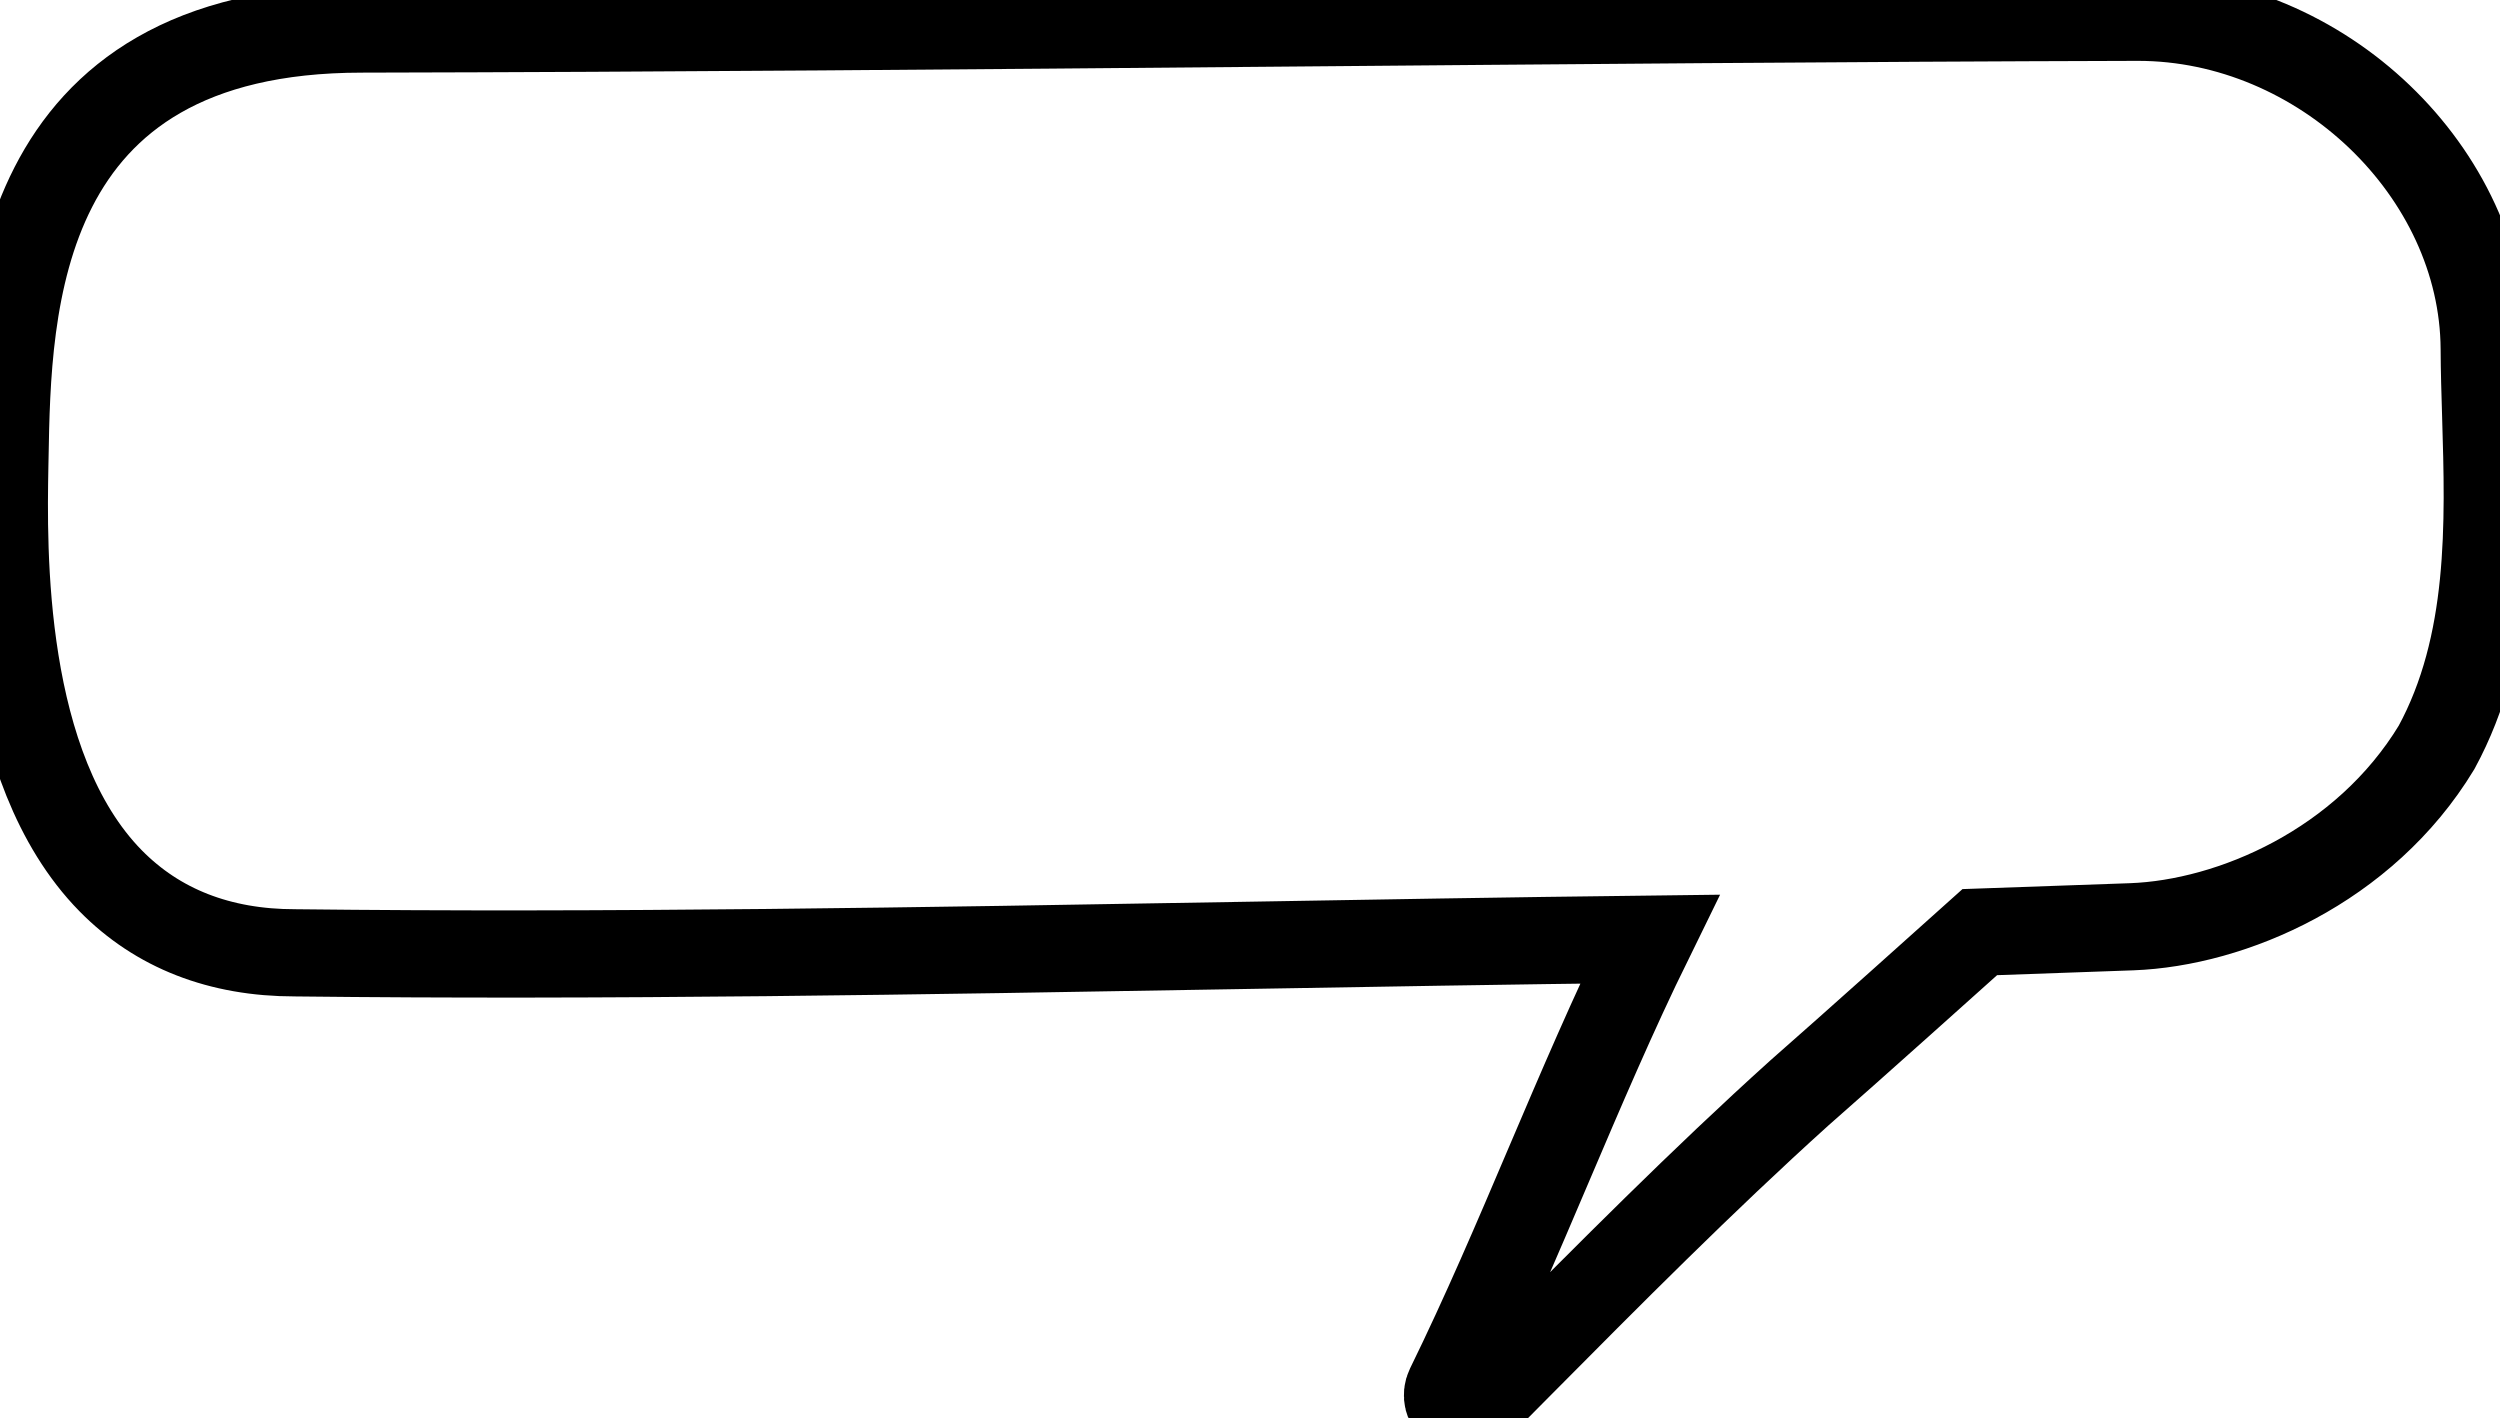
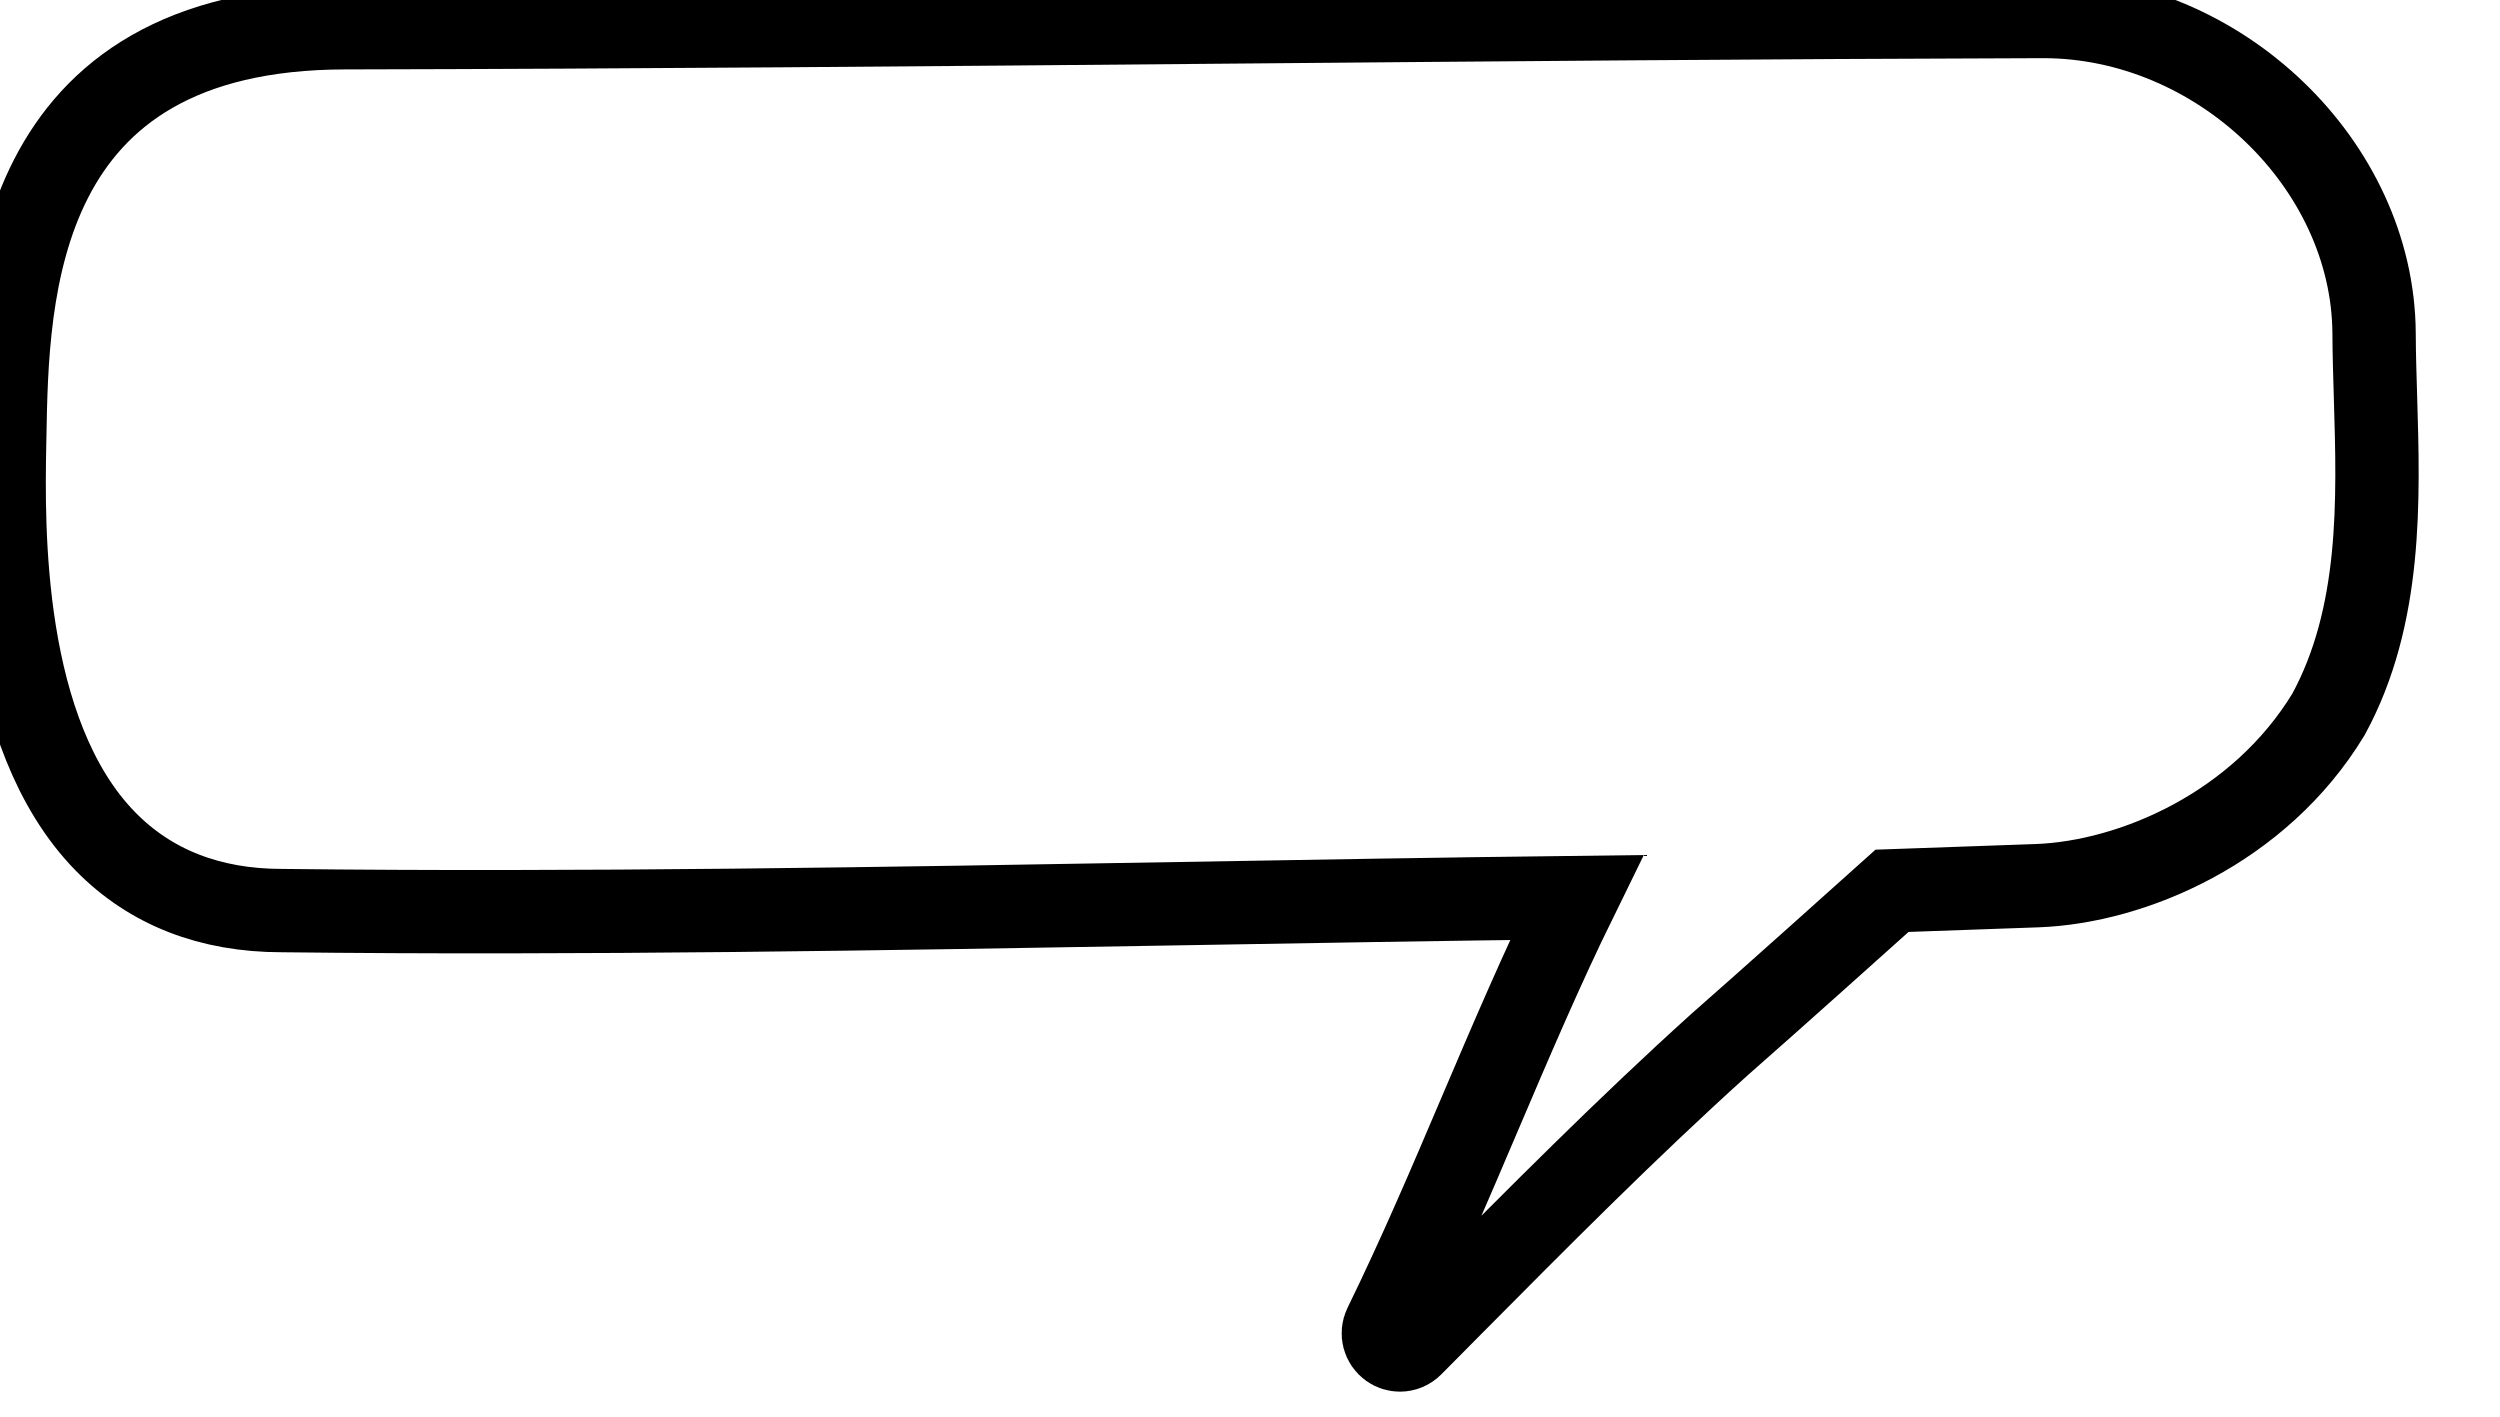
- <svg xmlns="http://www.w3.org/2000/svg" width="286.7" height="162.6">
+ <svg xmlns="http://www.w3.org/2000/svg" width="300" height="170">
  <path d="m168,162c-.4 0-.81-.12-1.16-.37-.8-.57-1.07-1.63-.64-2.51 4.09-8.35 7.81-17.07 11.4-25.51 3.65-8.56 7.4-17.37 11.59-25.91-15.95.19-32.1.47-47.76.74-35.26.61-71.71 1.25-107.6.83-8.63 0-15.75-2.78-21.14-8.26-12.77-13-12.31-38.13-12.14-47.6l.02-.97c.3-17.16.86-49.11 40.93-49.11 34.92-.07 70.26-.38 104.44-.68 32.45-.28 66-.58 99.15-.67h.1c21.04 0 39.58 17.74 39.7 38.02.01 2.5.09 5.02.17 7.68.37 12.29.79 26.22-5.64 38.04-8.27 13.64-23.5 20.13-34.94 20.56-8.5.31-15.28.55-17.44.62-2.72 2.44-14.98 13.44-20.7 18.45-11.11 10.02-21.86 20.86-32.26 31.34l-4.68 4.72c-.39.39-.9.59-1.42.59Z" stroke="black" stroke-width="10" fill="none" />
</svg>
